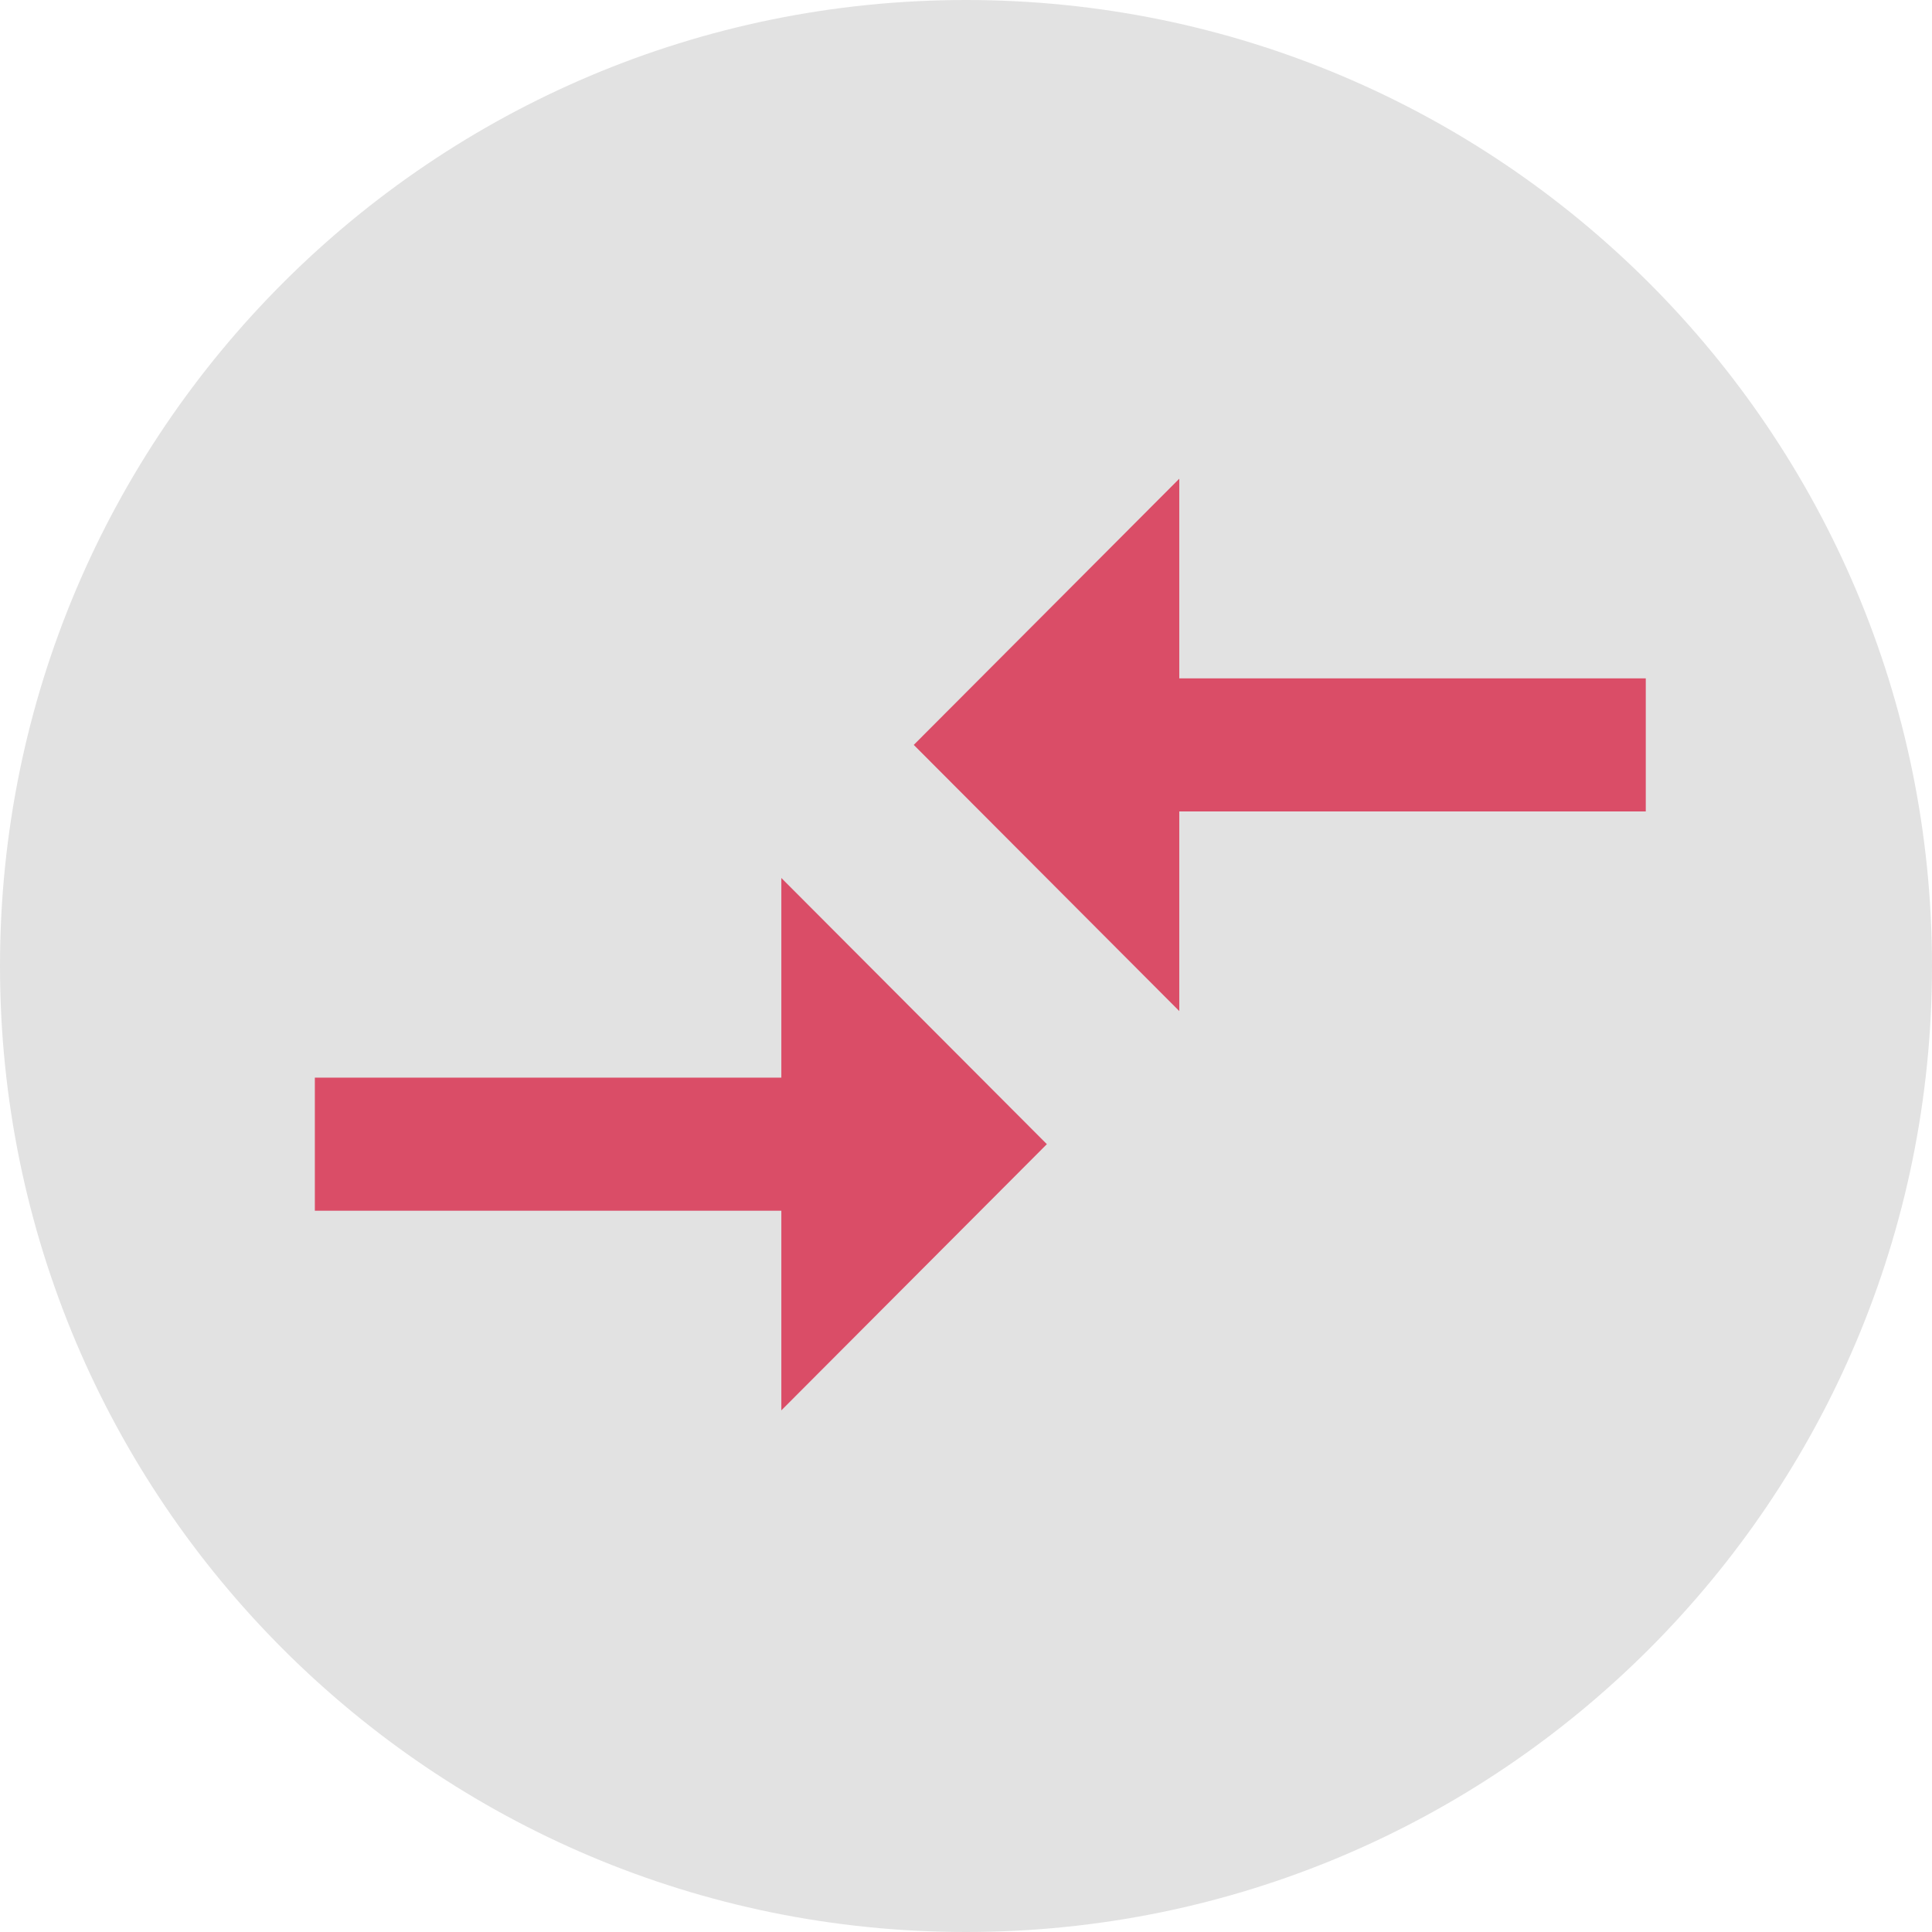
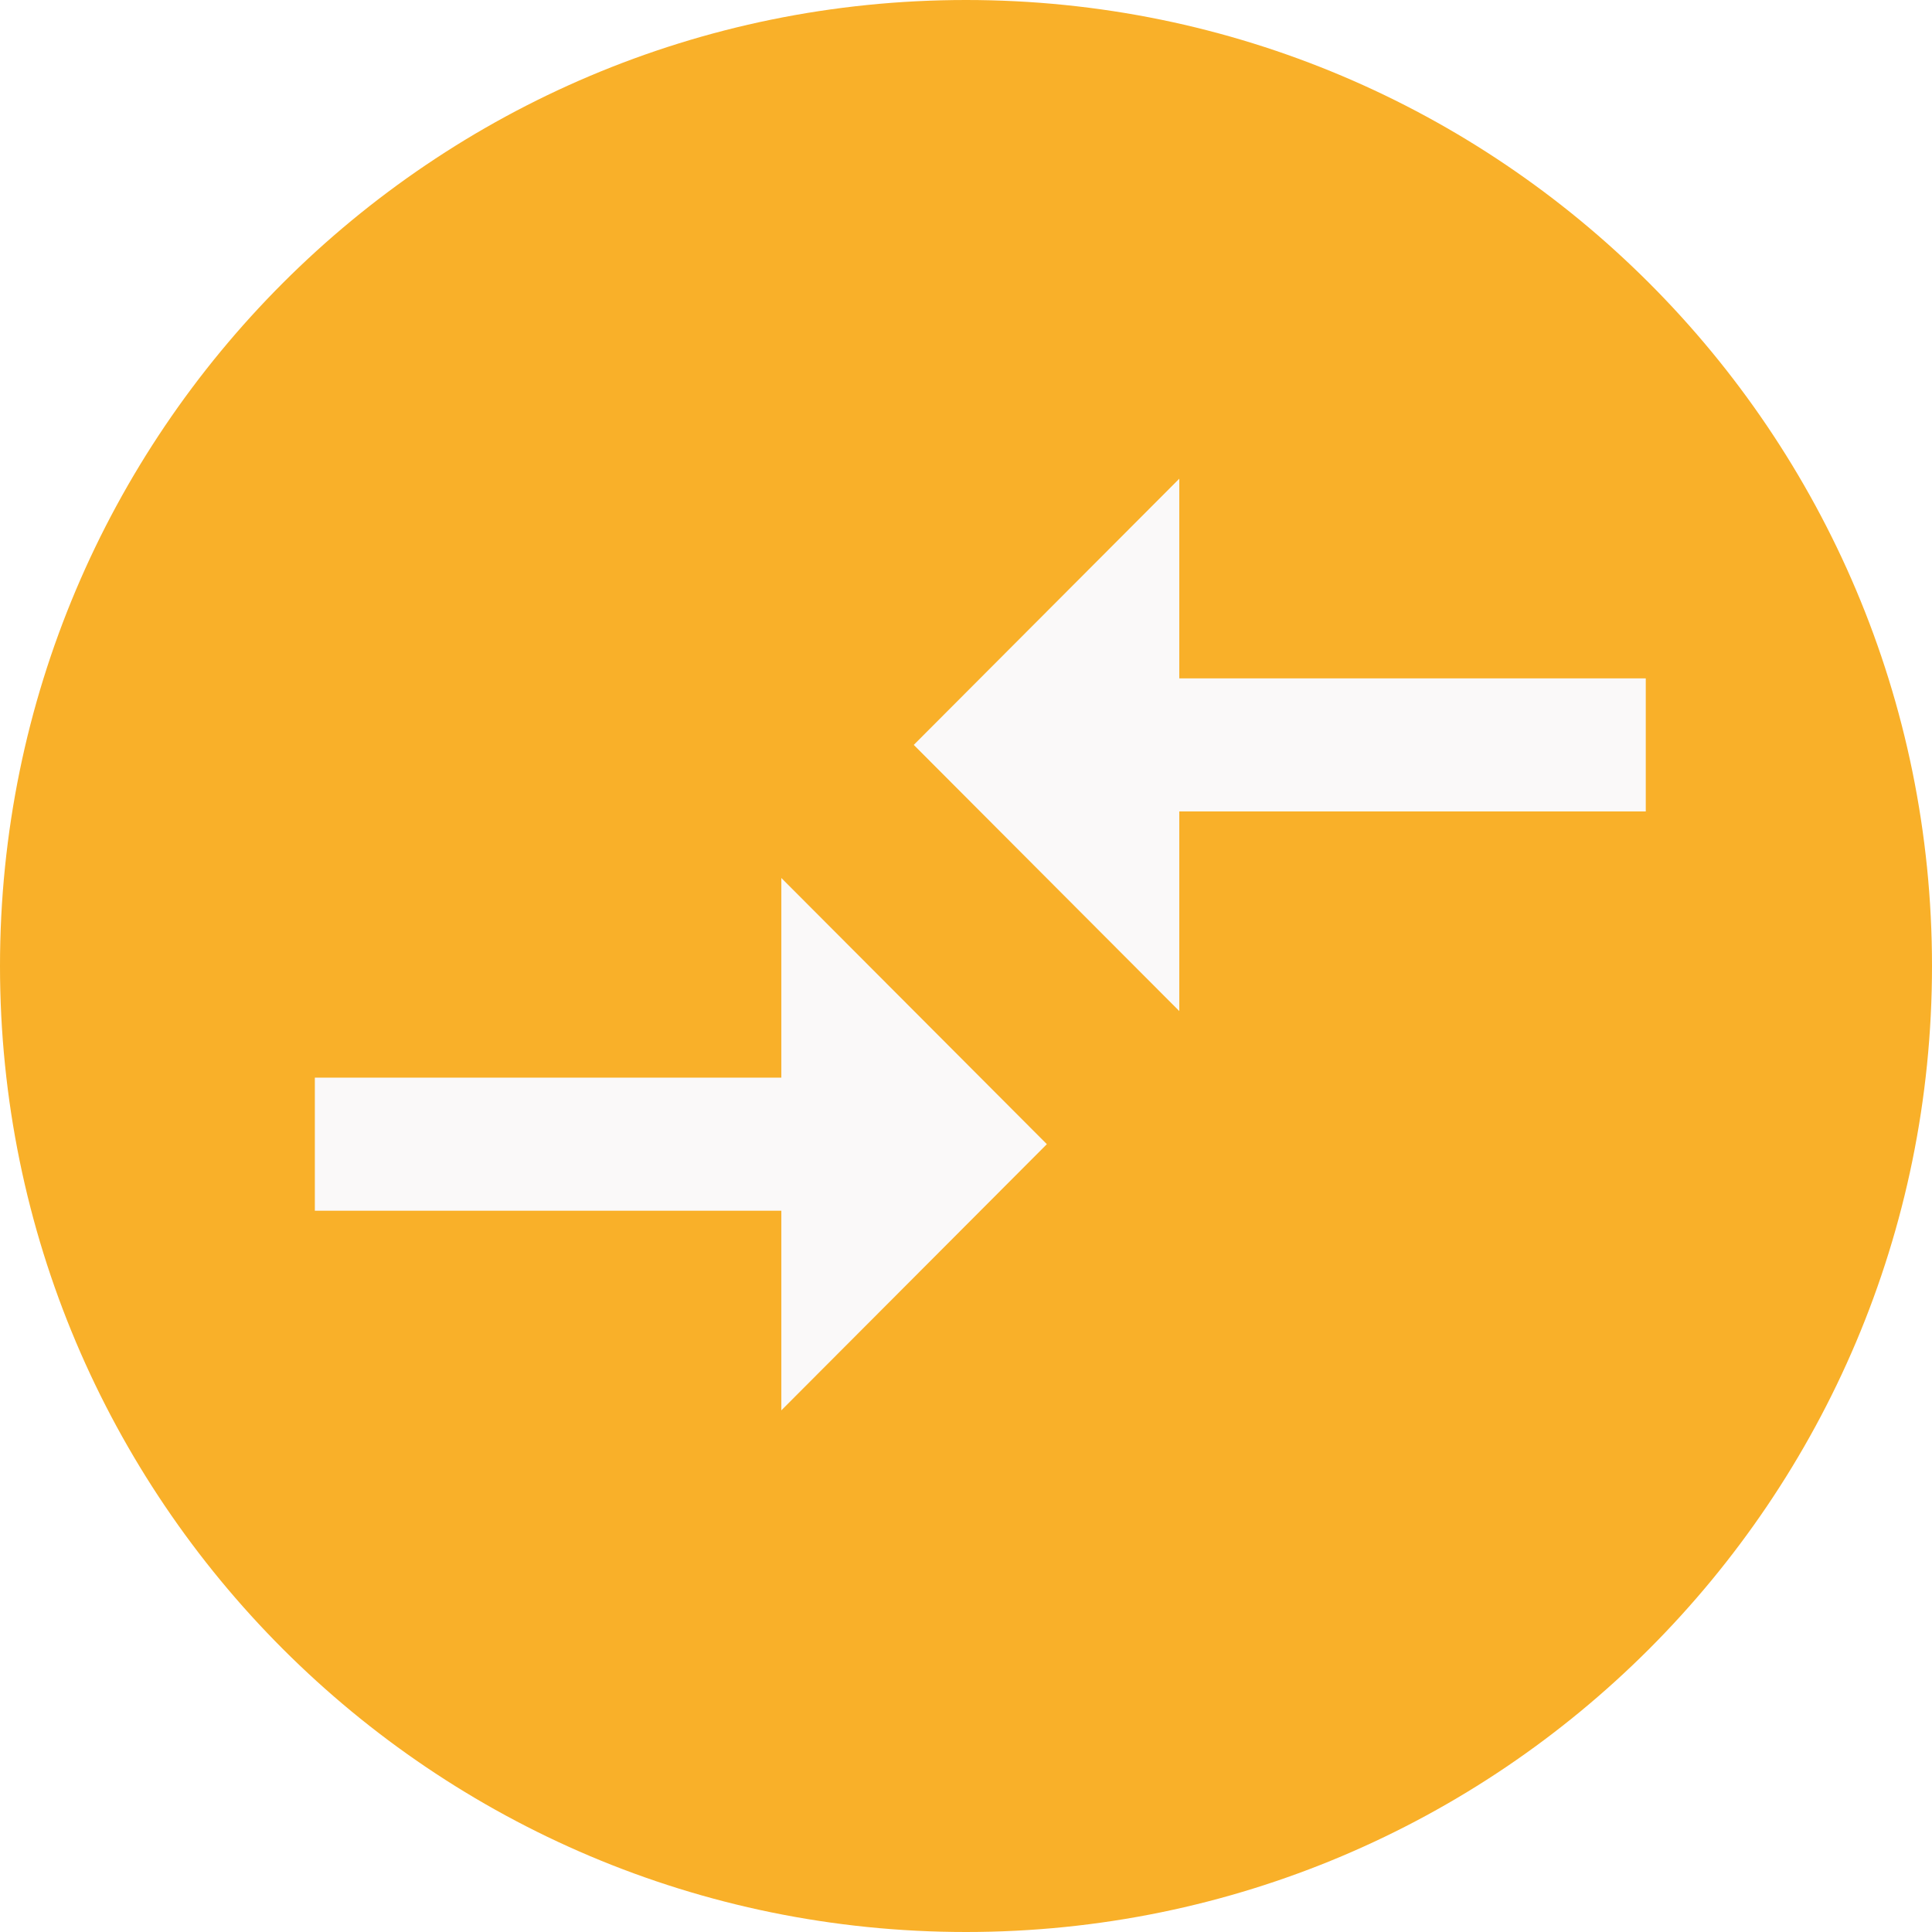
<svg xmlns="http://www.w3.org/2000/svg" width="108" height="108" viewBox="0 0 108 108">
-   <rect class="nucleo-frame" x="0" y="0" width="108" height="108" rx="76" ry="76" fill="#e2e2e2" />
-   <g class="nc-icon-wrapper" transform="translate(10.16 8.16) scale(1.86)" fill="#da4d67">
+   <rect class="nucleo-frame" x="0" y="0" width="108" height="108" rx="76" ry="76" fill="#f9b029" />
+   <g class="nc-icon-wrapper" fill="#faf9f9" transform="translate(10.16 8.16) scale(1.86)">
    <path d="M18.02 28H4v4h14.02v6L26 30l-7.98-8v6zm11.96-2v-6H44v-4H29.98v-6L22 18l7.98 8z" />
  </g>
</svg>
